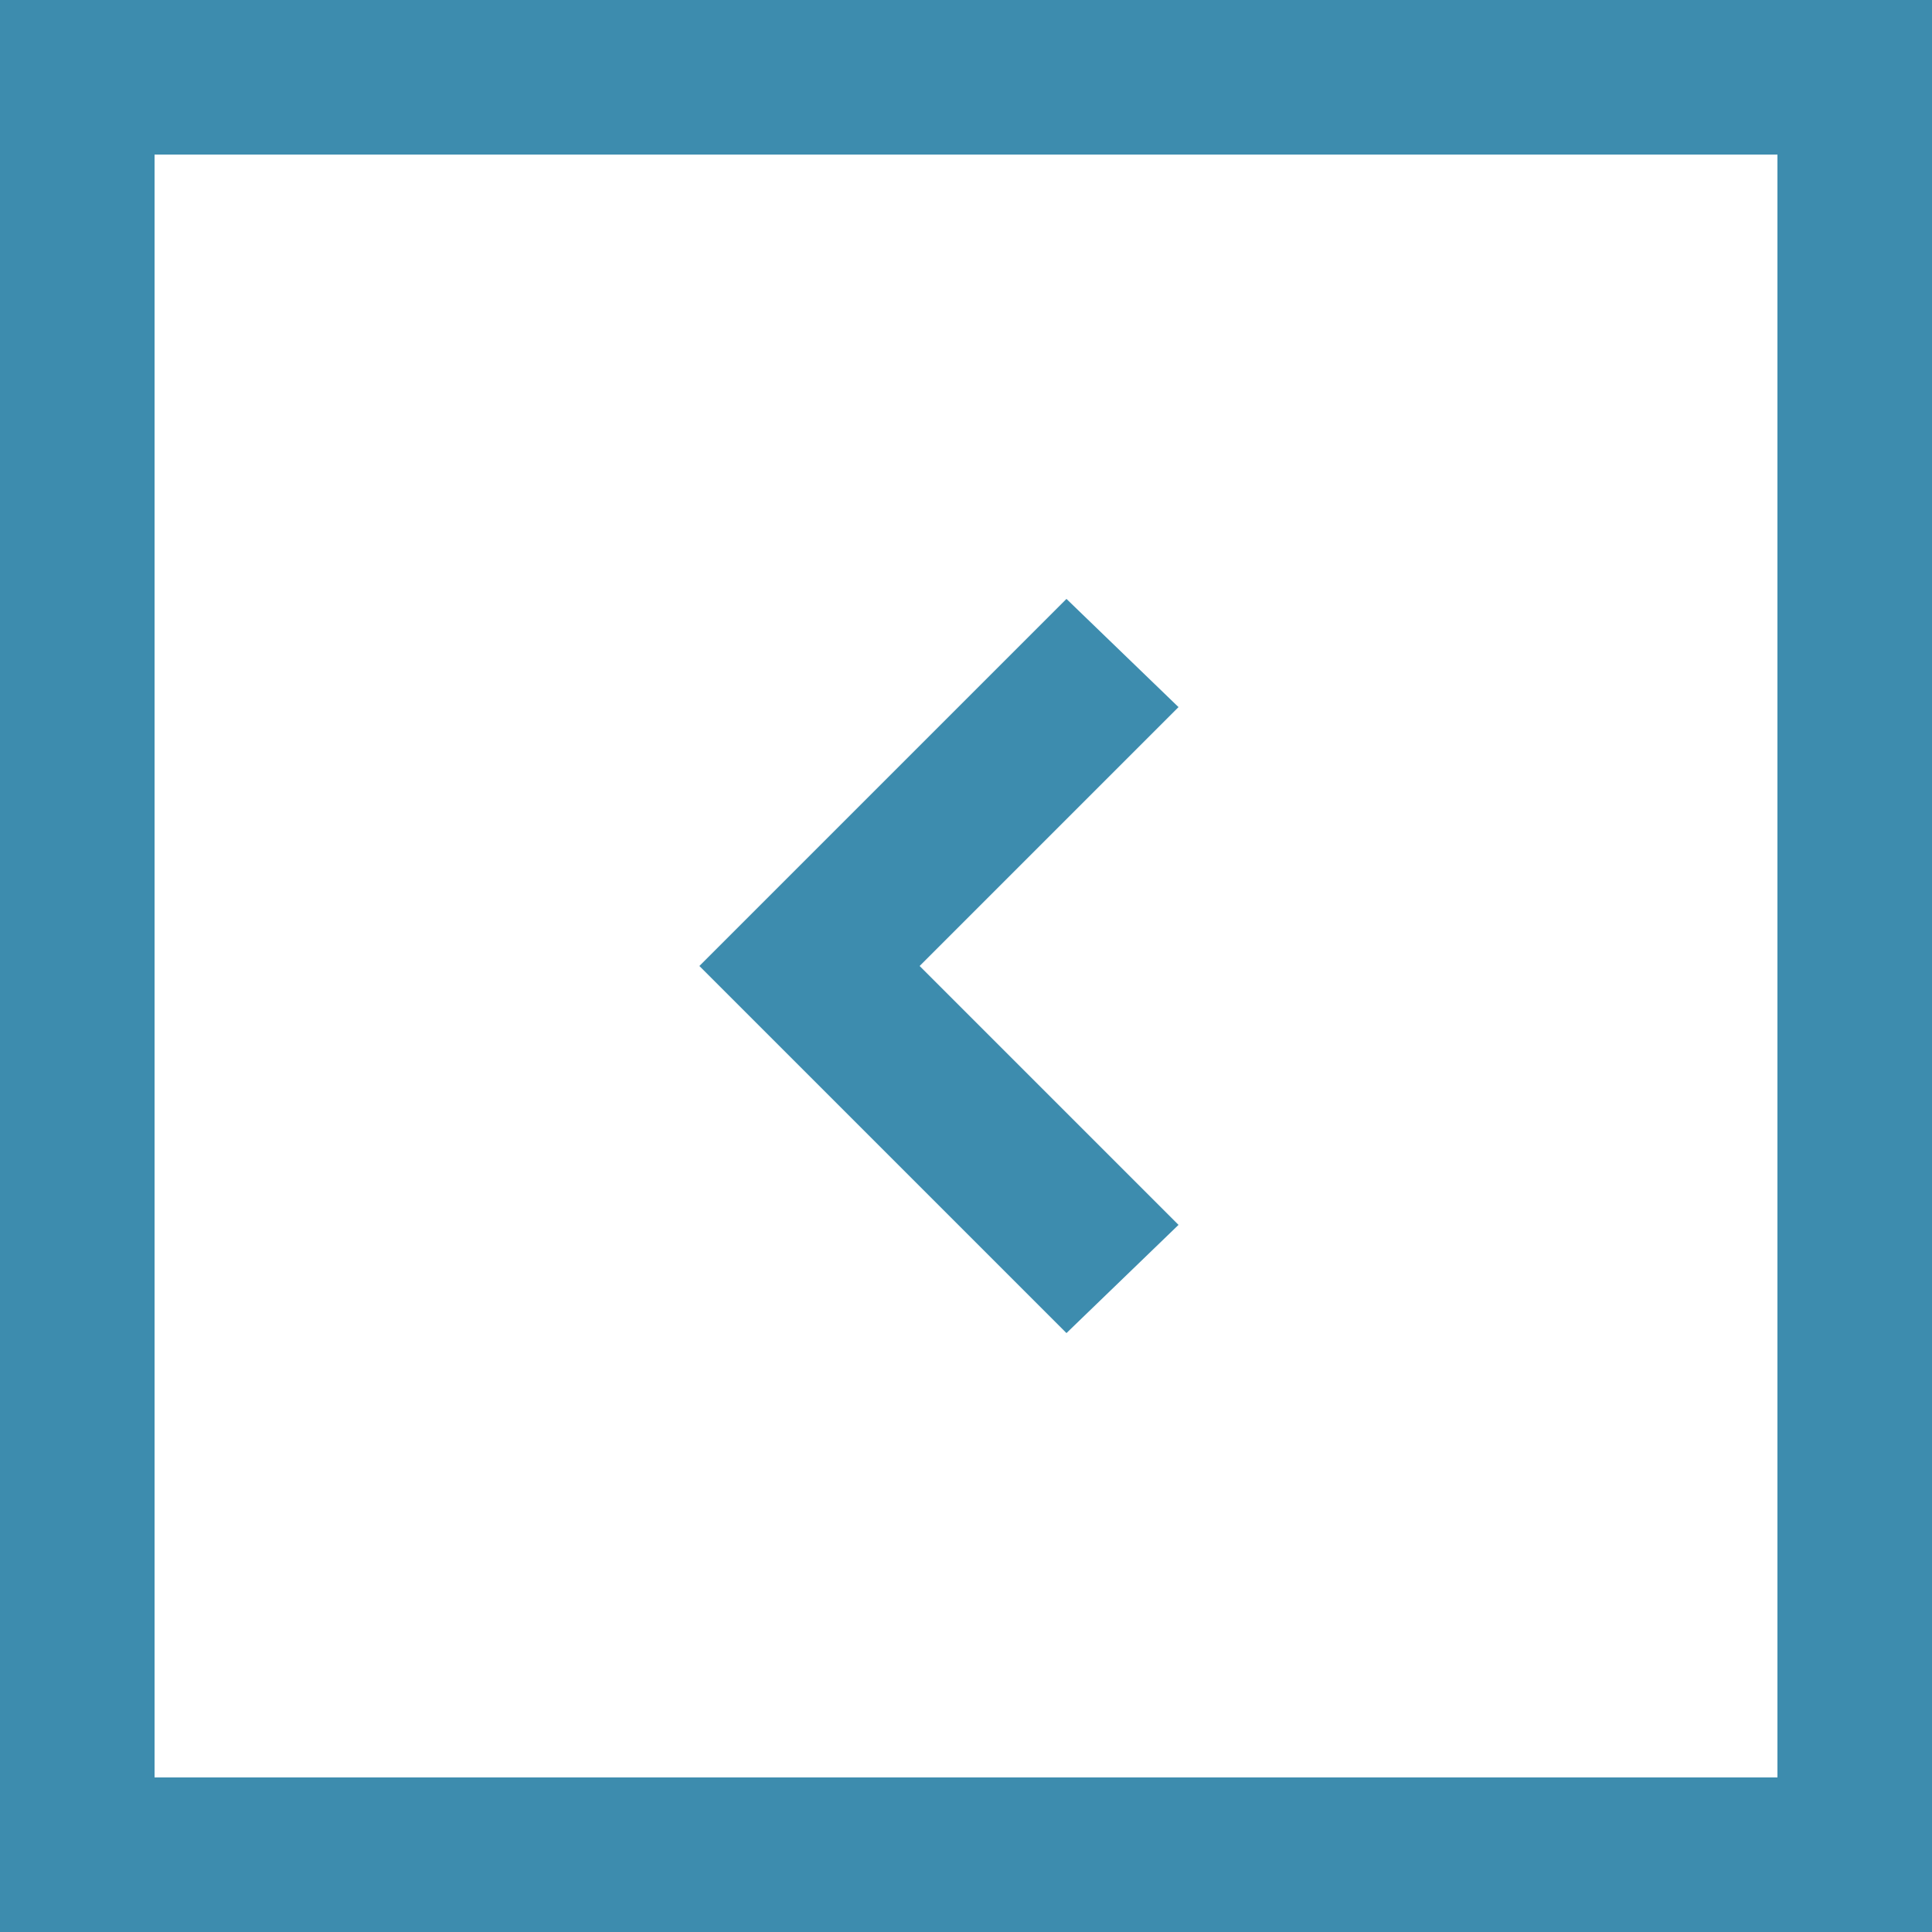
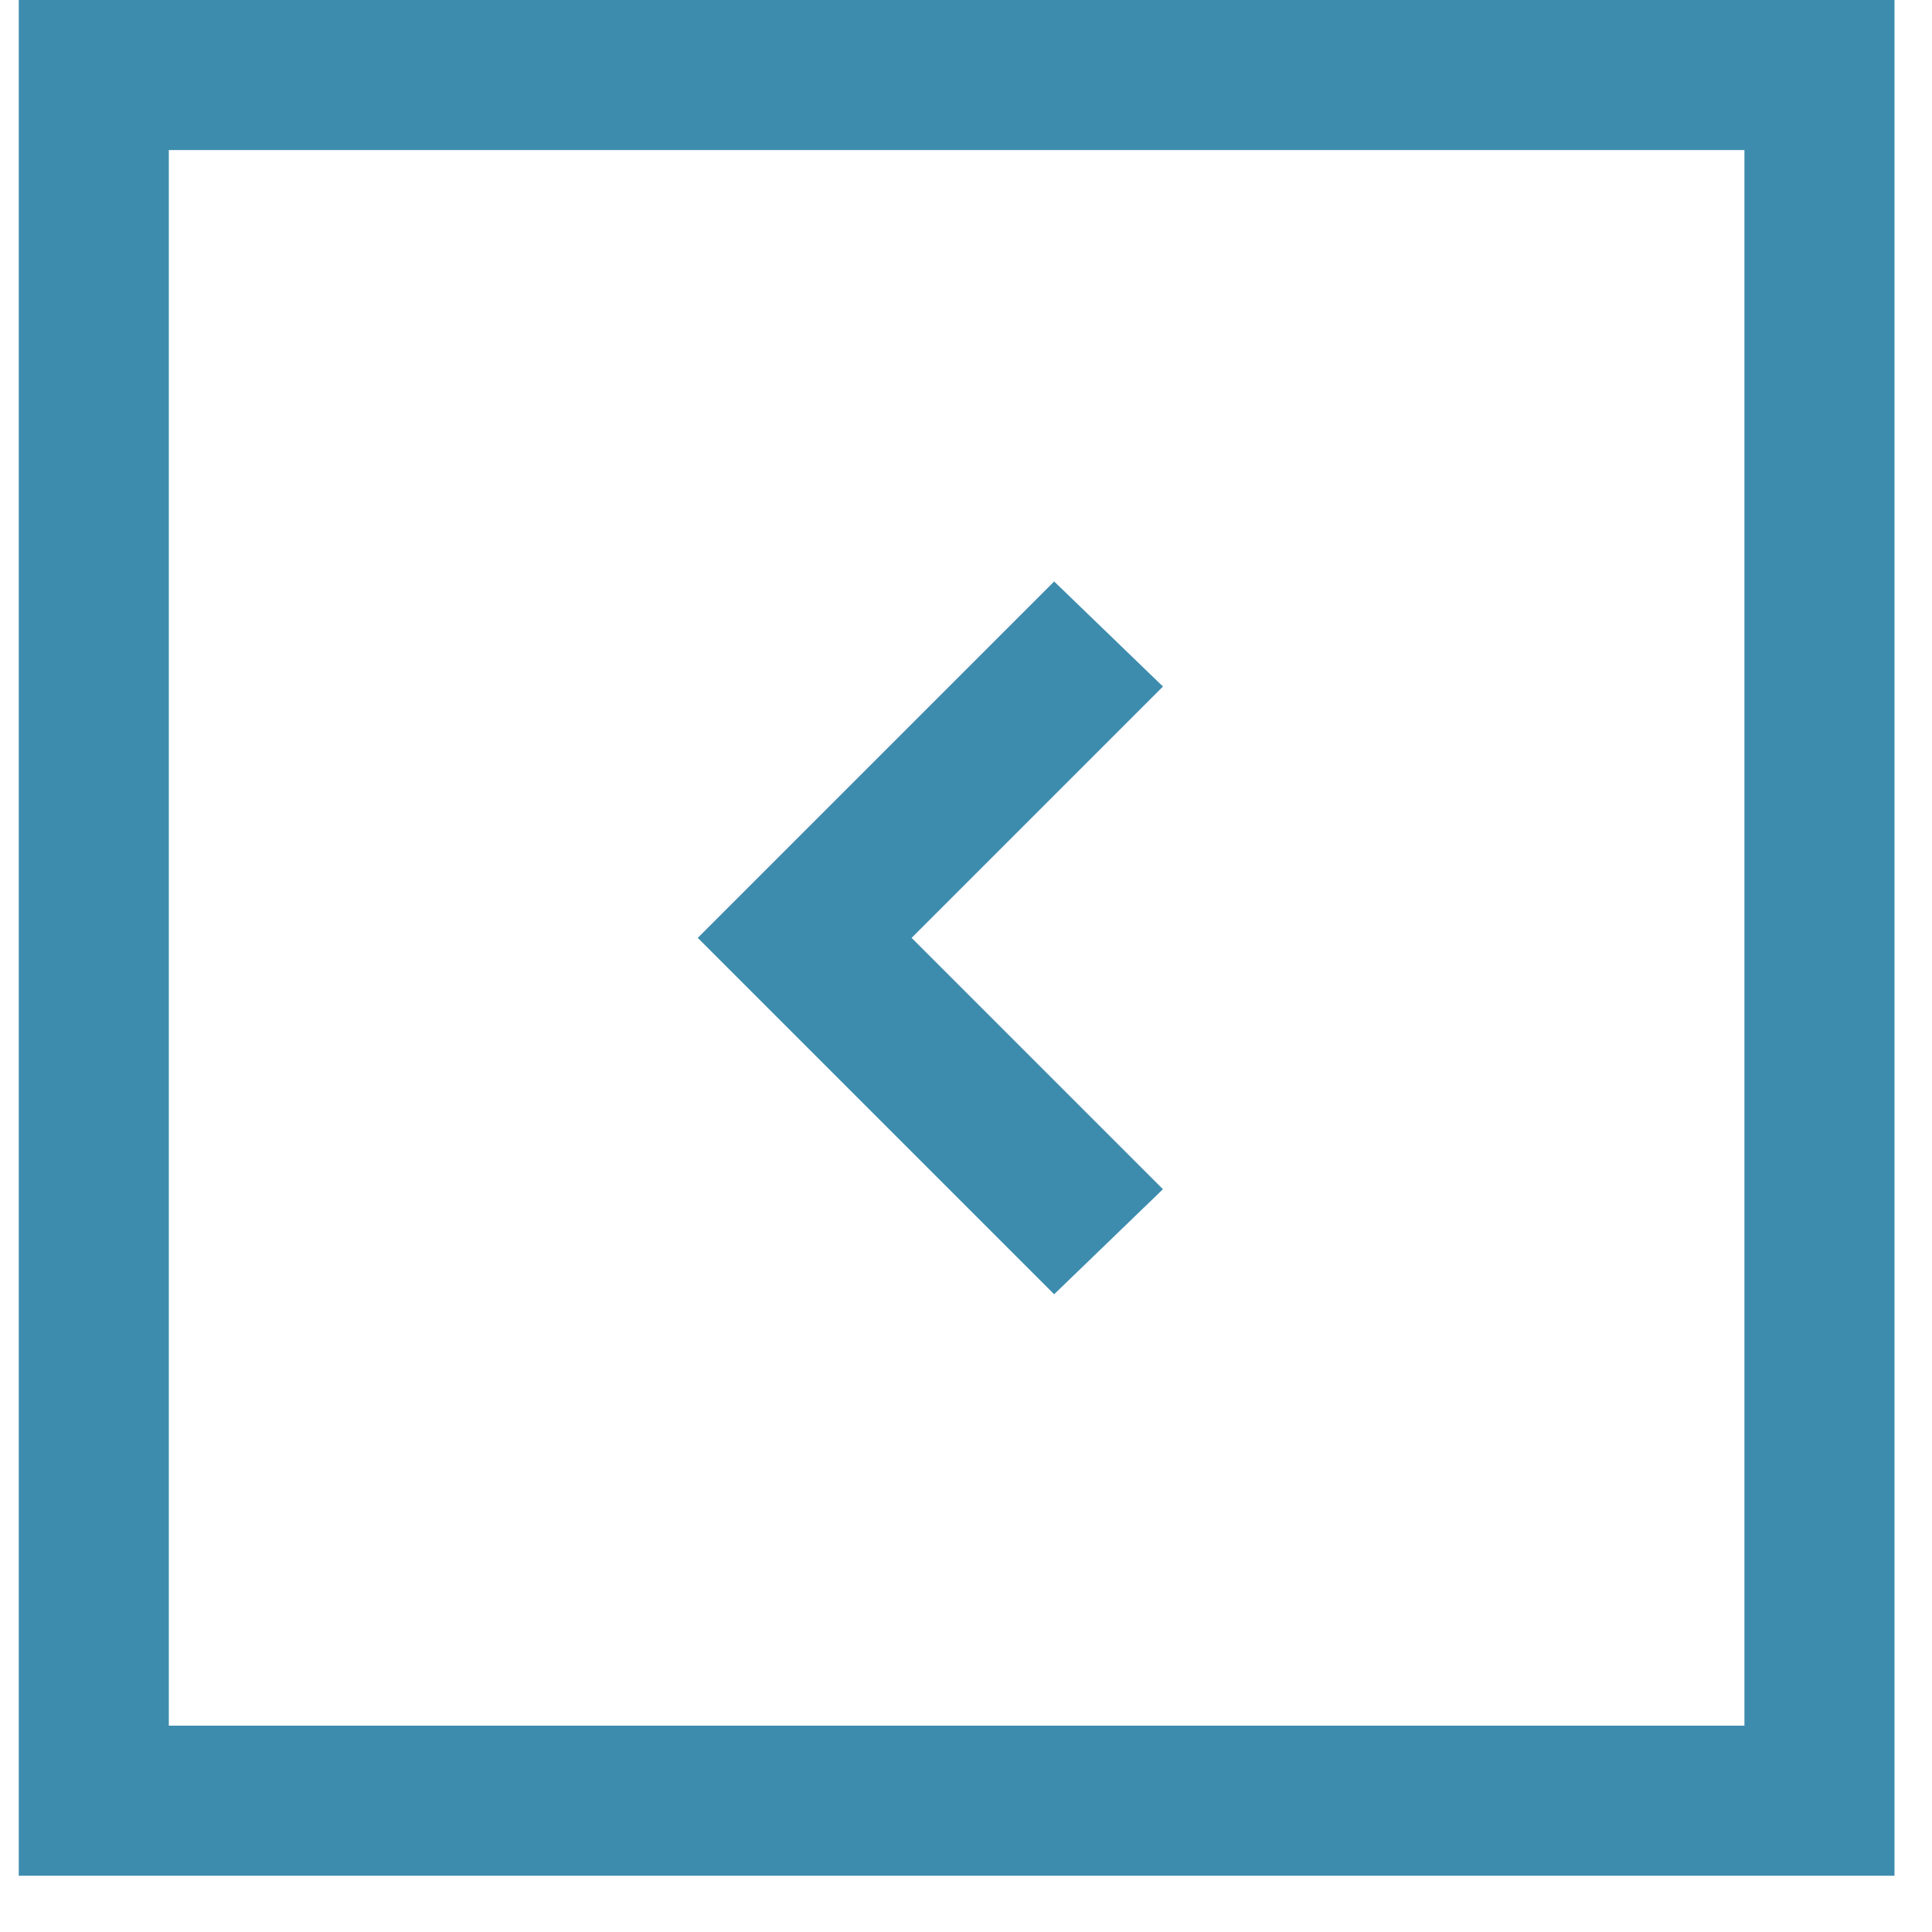
- <svg xmlns="http://www.w3.org/2000/svg" width="10.319mm" height="10.319mm" viewBox="0 0 50 50">
+ <svg xmlns="http://www.w3.org/2000/svg" width="10.319mm" height="10.319mm" viewBox="0 0 50.5 51.5">
  <g>
    <path d="M0,0V50H50V0H0ZM46,46H4V4H46V46Z" style="fill: #3d8cae" />
    <polygon points="30.5 31.7 23.8 25 30.5 18.3 27.6 15.5 18.1 25 27.6 34.5 30.5 31.7" style="fill: #3d8cae" />
  </g>
</svg>
